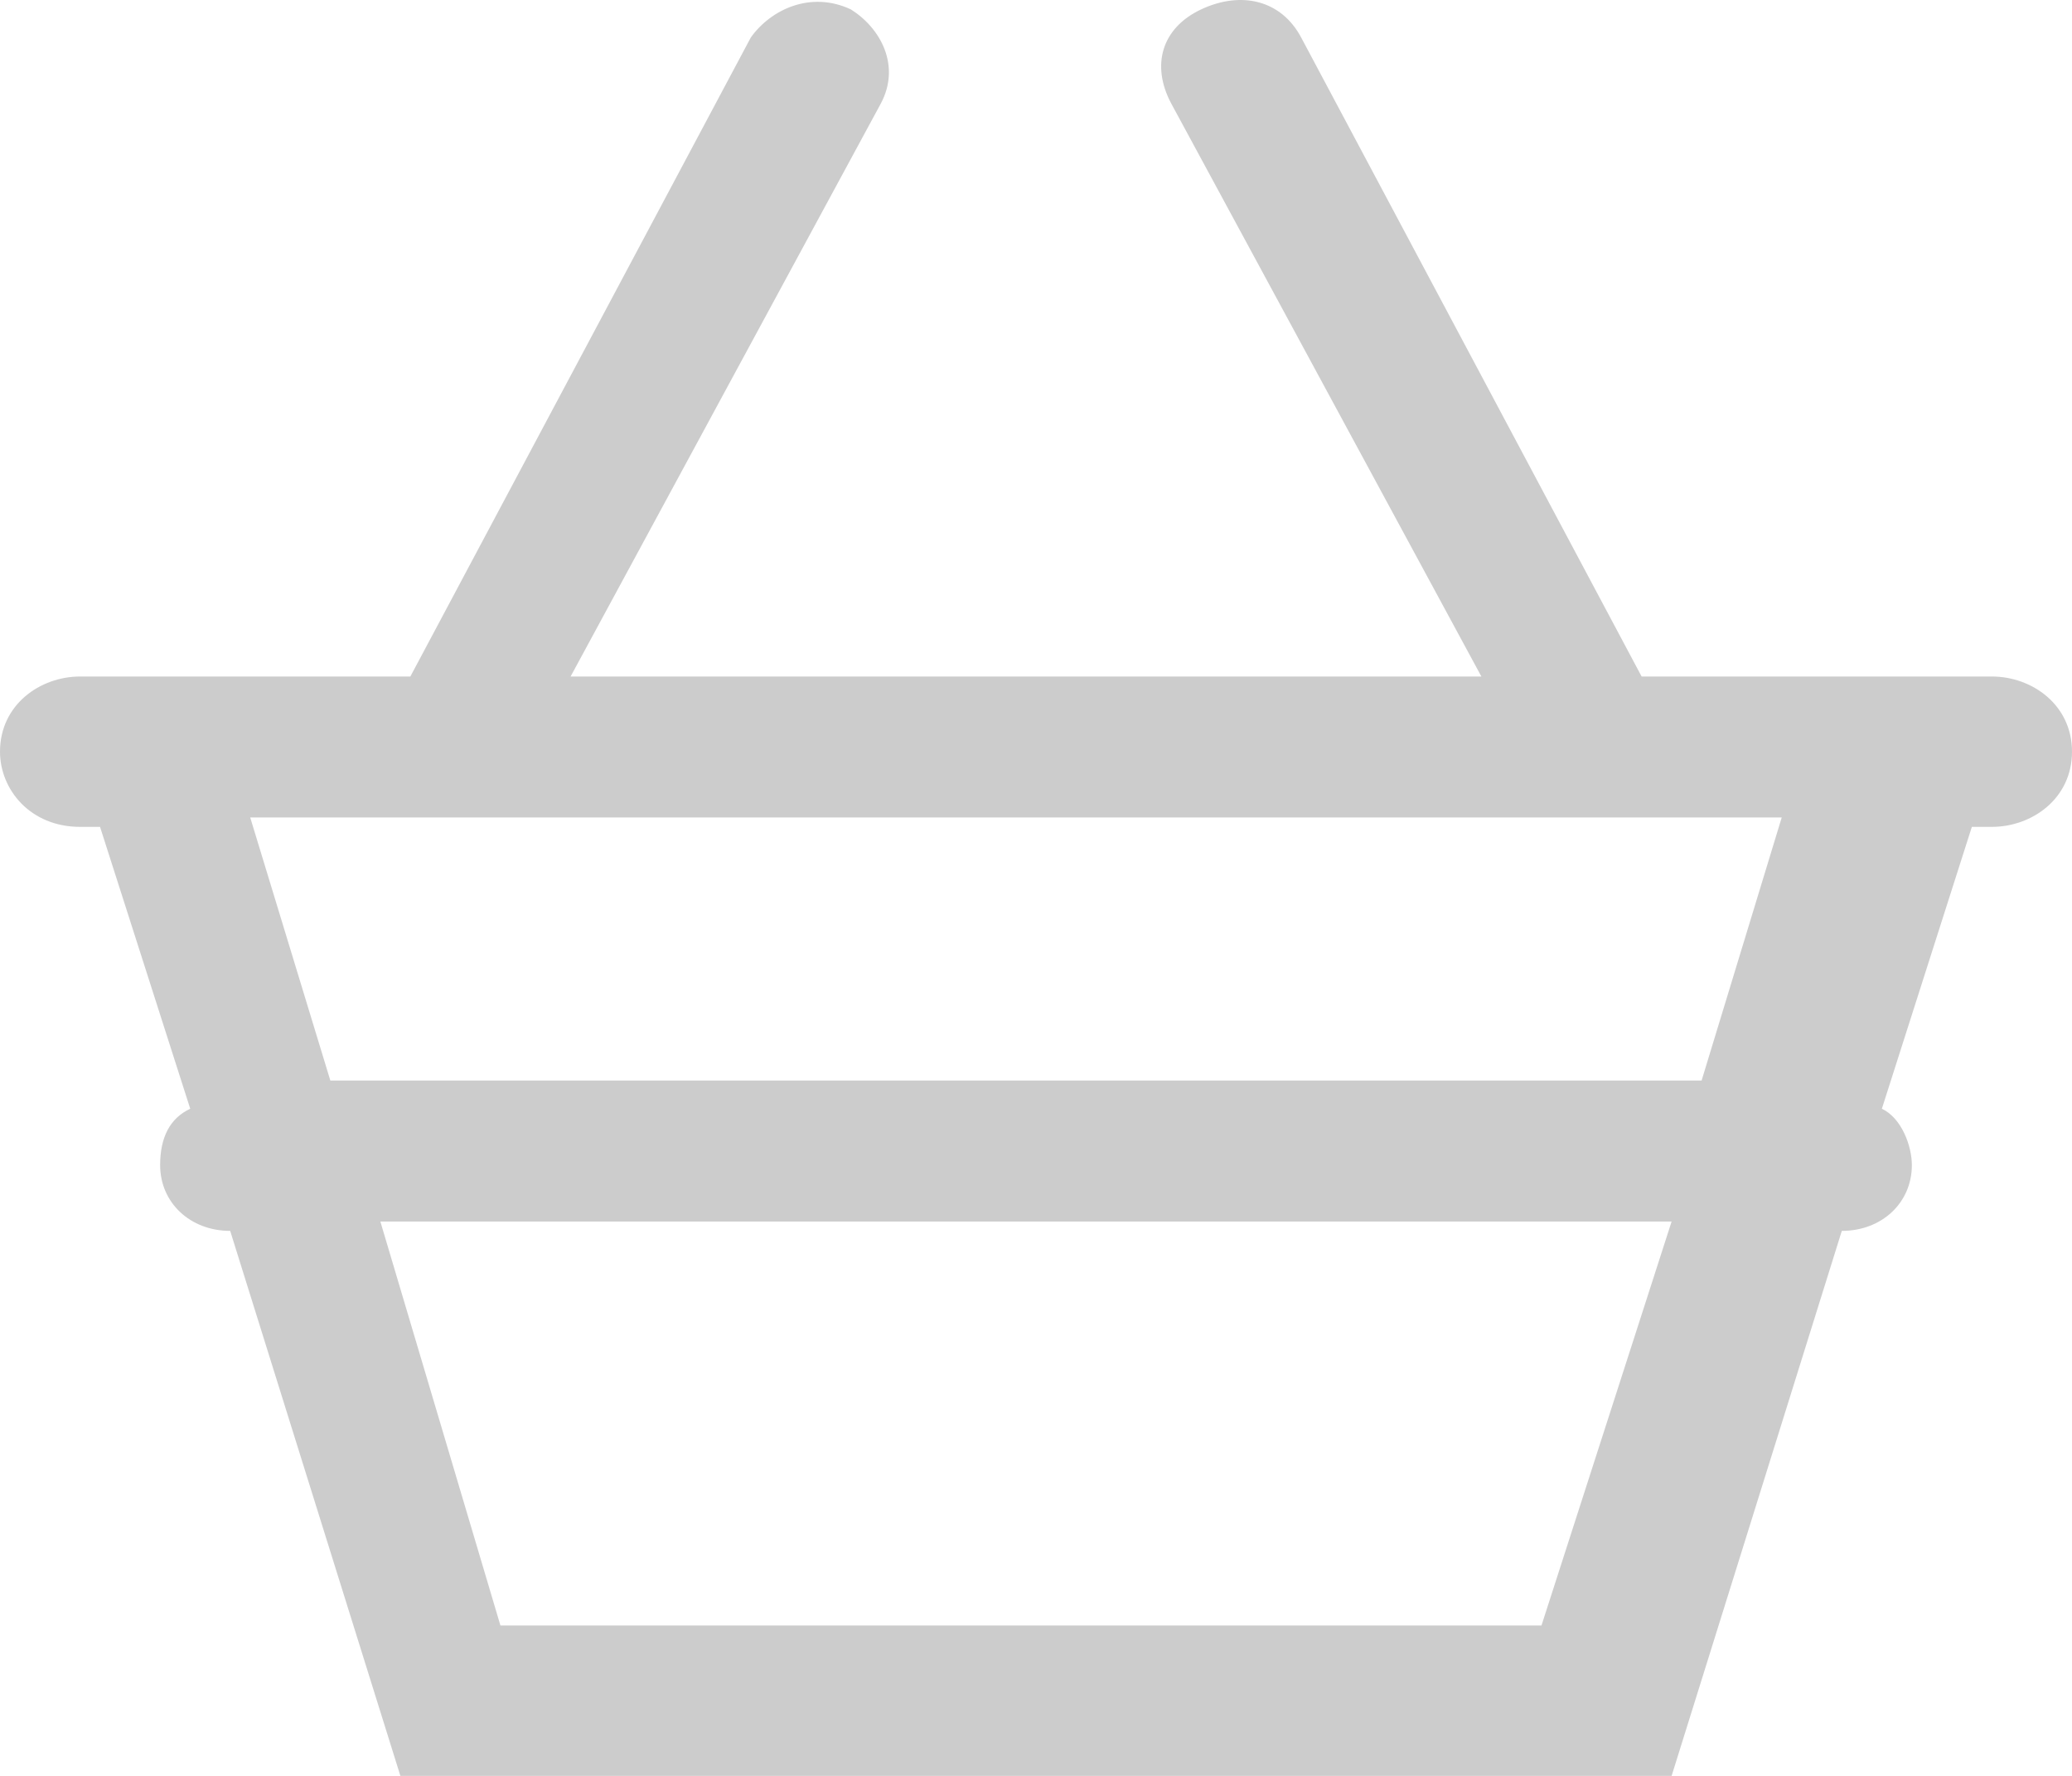
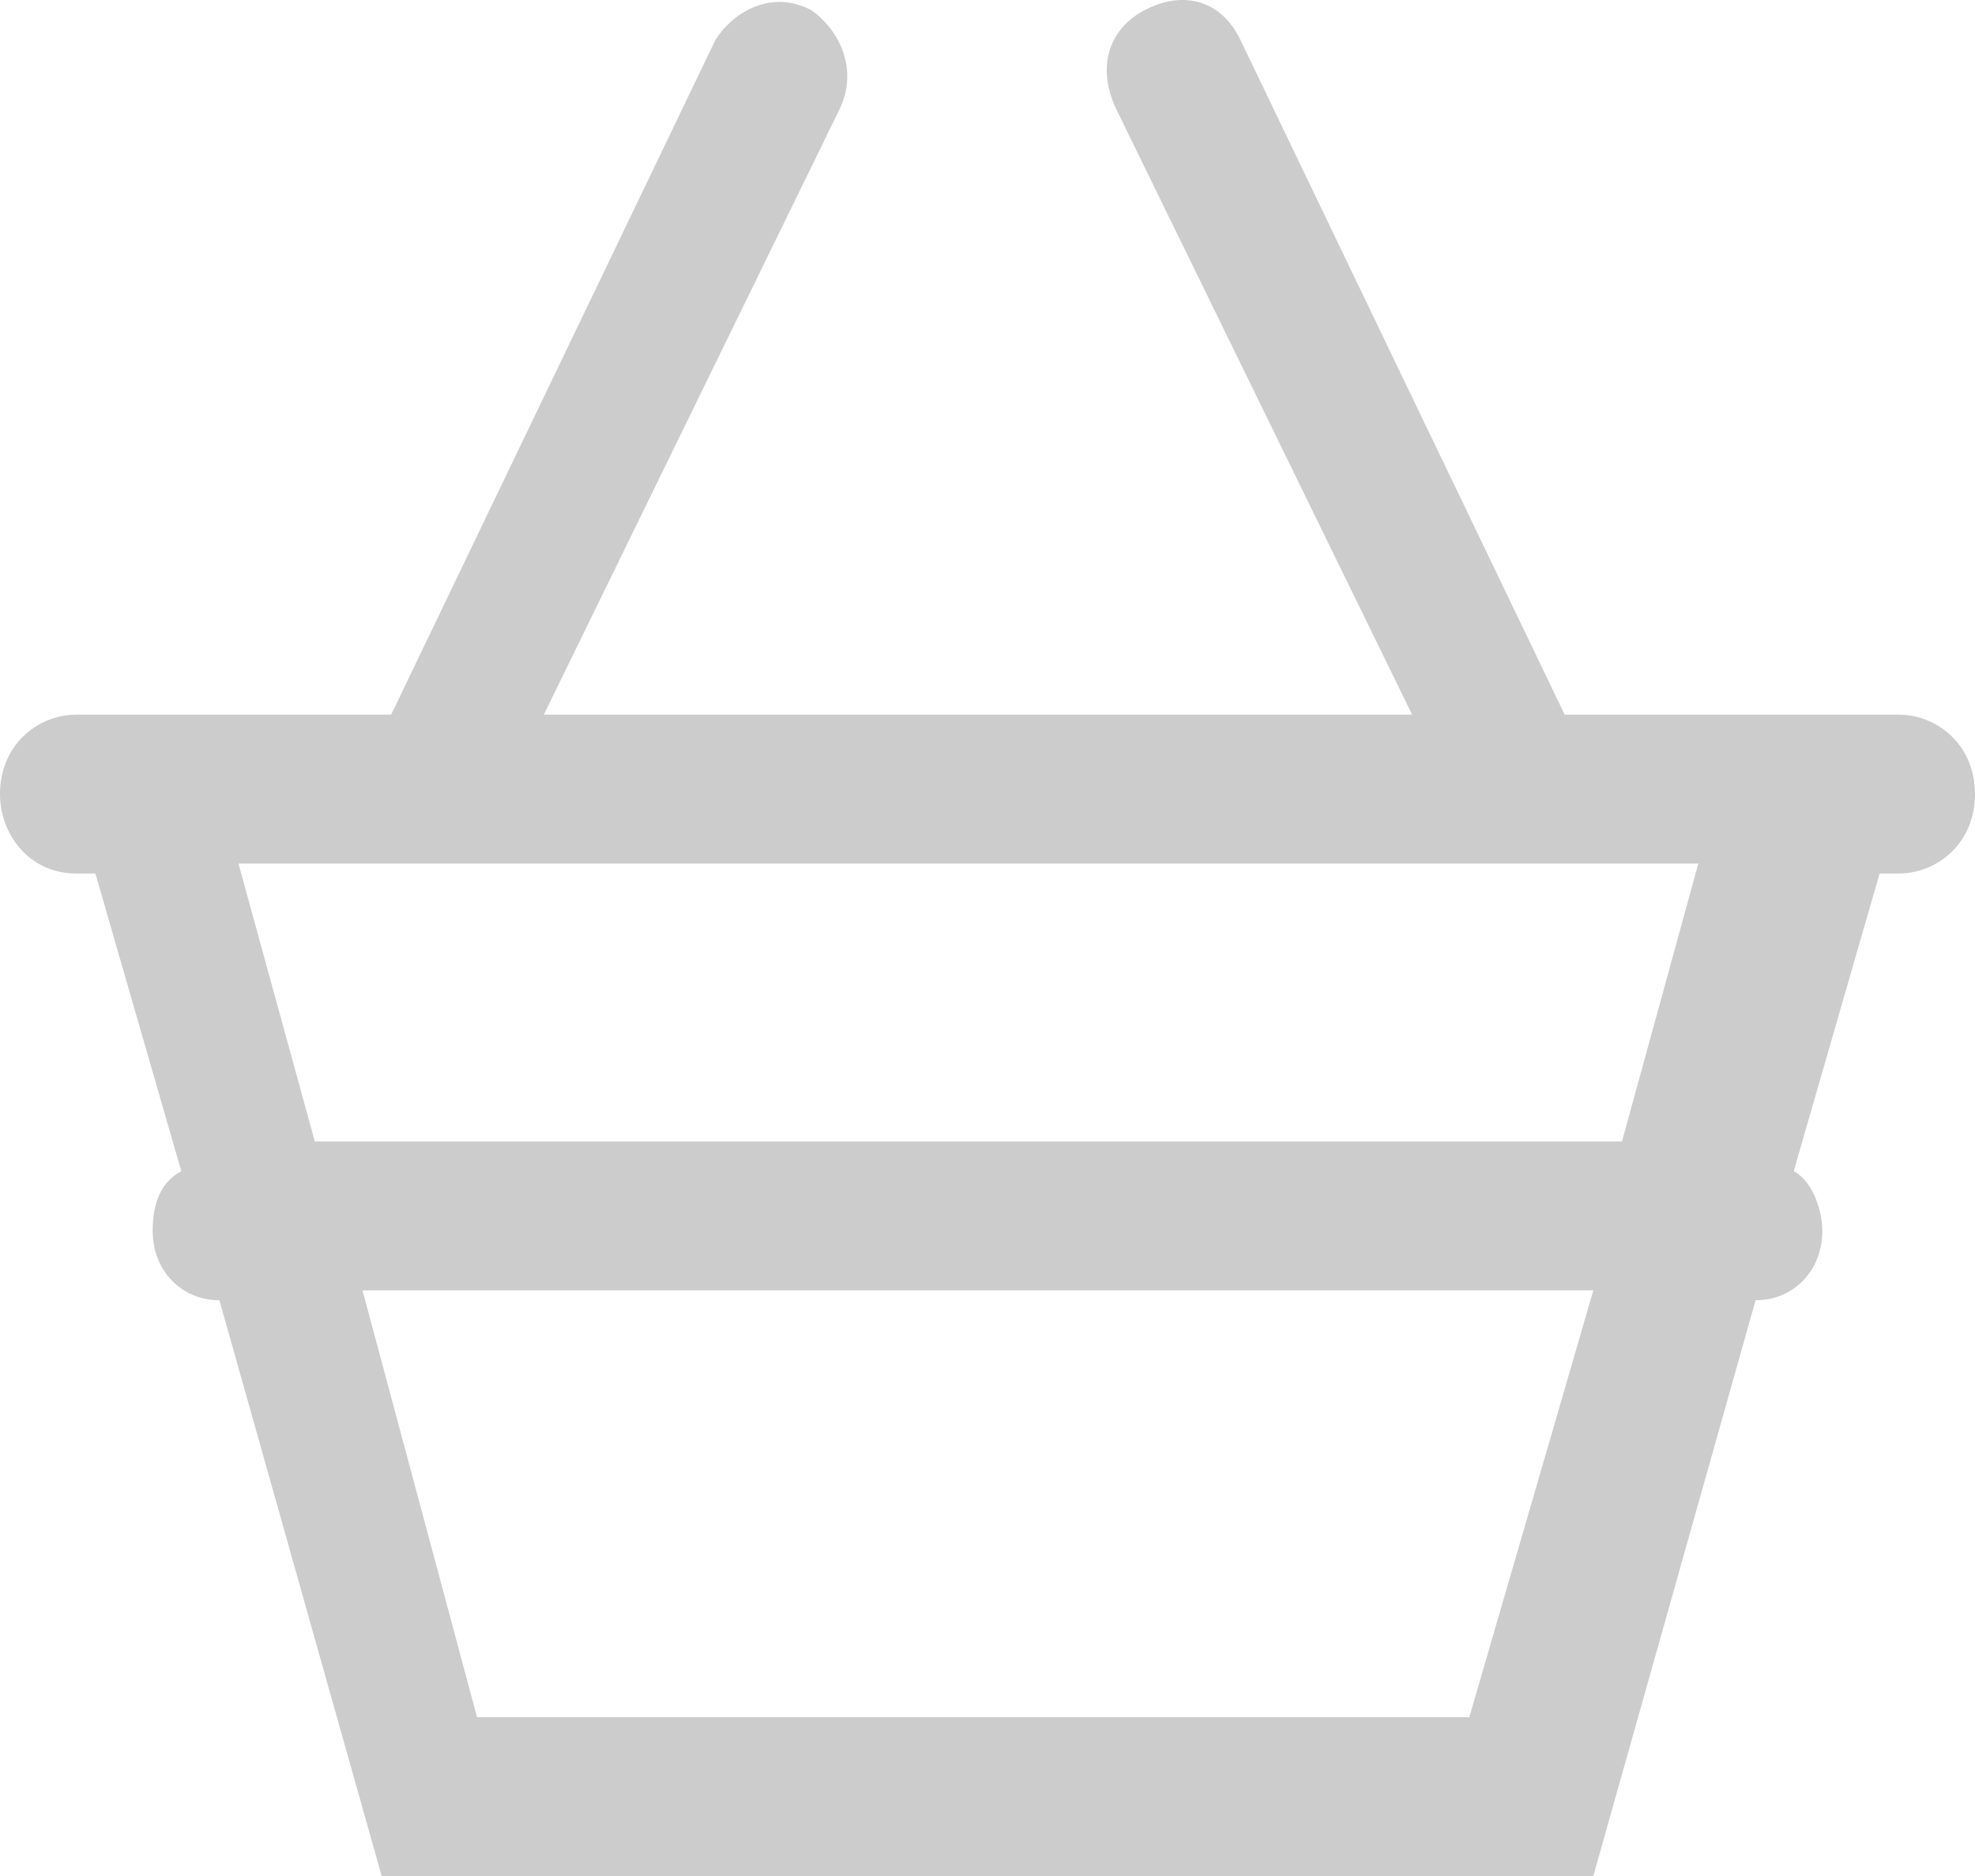
- <svg xmlns="http://www.w3.org/2000/svg" width="21" height="18" viewBox="0 0 21 18" fill="none">
-   <path opacity="0.2" d="M20.188 6.857H16.638L13.188 0.381C12.986 -8.61287e-06 12.58 -0.095 12.174 0.095C11.768 0.286 11.667 0.667 11.87 1.048L15.014 6.857H5.783L8.928 1.048C9.13 0.667 8.928 0.286 8.623 0.095C8.217 -0.095 7.812 0.095 7.609 0.381L4.159 6.857H0.812C0.406 6.857 0 7.143 0 7.619C0 8 0.304 8.381 0.812 8.381H1.014L1.928 11.238C1.725 11.333 1.623 11.524 1.623 11.809C1.623 12.191 1.928 12.476 2.333 12.476L4.058 18H16.942L18.667 12.476C19.073 12.476 19.377 12.191 19.377 11.809C19.377 11.619 19.275 11.333 19.073 11.238L19.985 8.381H20.188C20.594 8.381 21 8.095 21 7.619C21 7.143 20.594 6.857 20.188 6.857ZM15.623 16.476H5.072L3.855 12.381H16.942L15.623 16.476ZM17.246 10.952H3.348L2.536 8.286H18.058L17.246 10.952Z" fill="black" />
+ <svg xmlns="http://www.w3.org/2000/svg" width="20" height="19" viewBox="0 0 20 19" fill="none">
+   <path opacity="0.2" d="M19.227 7.238H15.845L12.56 0.402C12.367 -9.09136e-06 11.981 -0.101 11.594 0.101C11.208 0.302 11.111 0.704 11.304 1.106L14.3 7.238H5.507L8.502 1.106C8.696 0.704 8.502 0.302 8.213 0.101C7.826 -0.101 7.44 0.101 7.246 0.402L3.961 7.238H0.773C0.386 7.238 0 7.54 0 8.042C0 8.444 0.29 8.847 0.773 8.847H0.966L1.836 11.862C1.643 11.963 1.546 12.164 1.546 12.466C1.546 12.868 1.836 13.169 2.222 13.169L3.865 19H16.135L17.778 13.169C18.164 13.169 18.454 12.868 18.454 12.466C18.454 12.264 18.358 11.963 18.164 11.862L19.034 8.847H19.227C19.613 8.847 20 8.545 20 8.042C20 7.54 19.613 7.238 19.227 7.238ZM14.879 17.392H4.831L3.671 13.069H16.135L14.879 17.392ZM16.425 11.561H3.188L2.415 8.746H17.198L16.425 11.561Z" fill="black" />
</svg>
